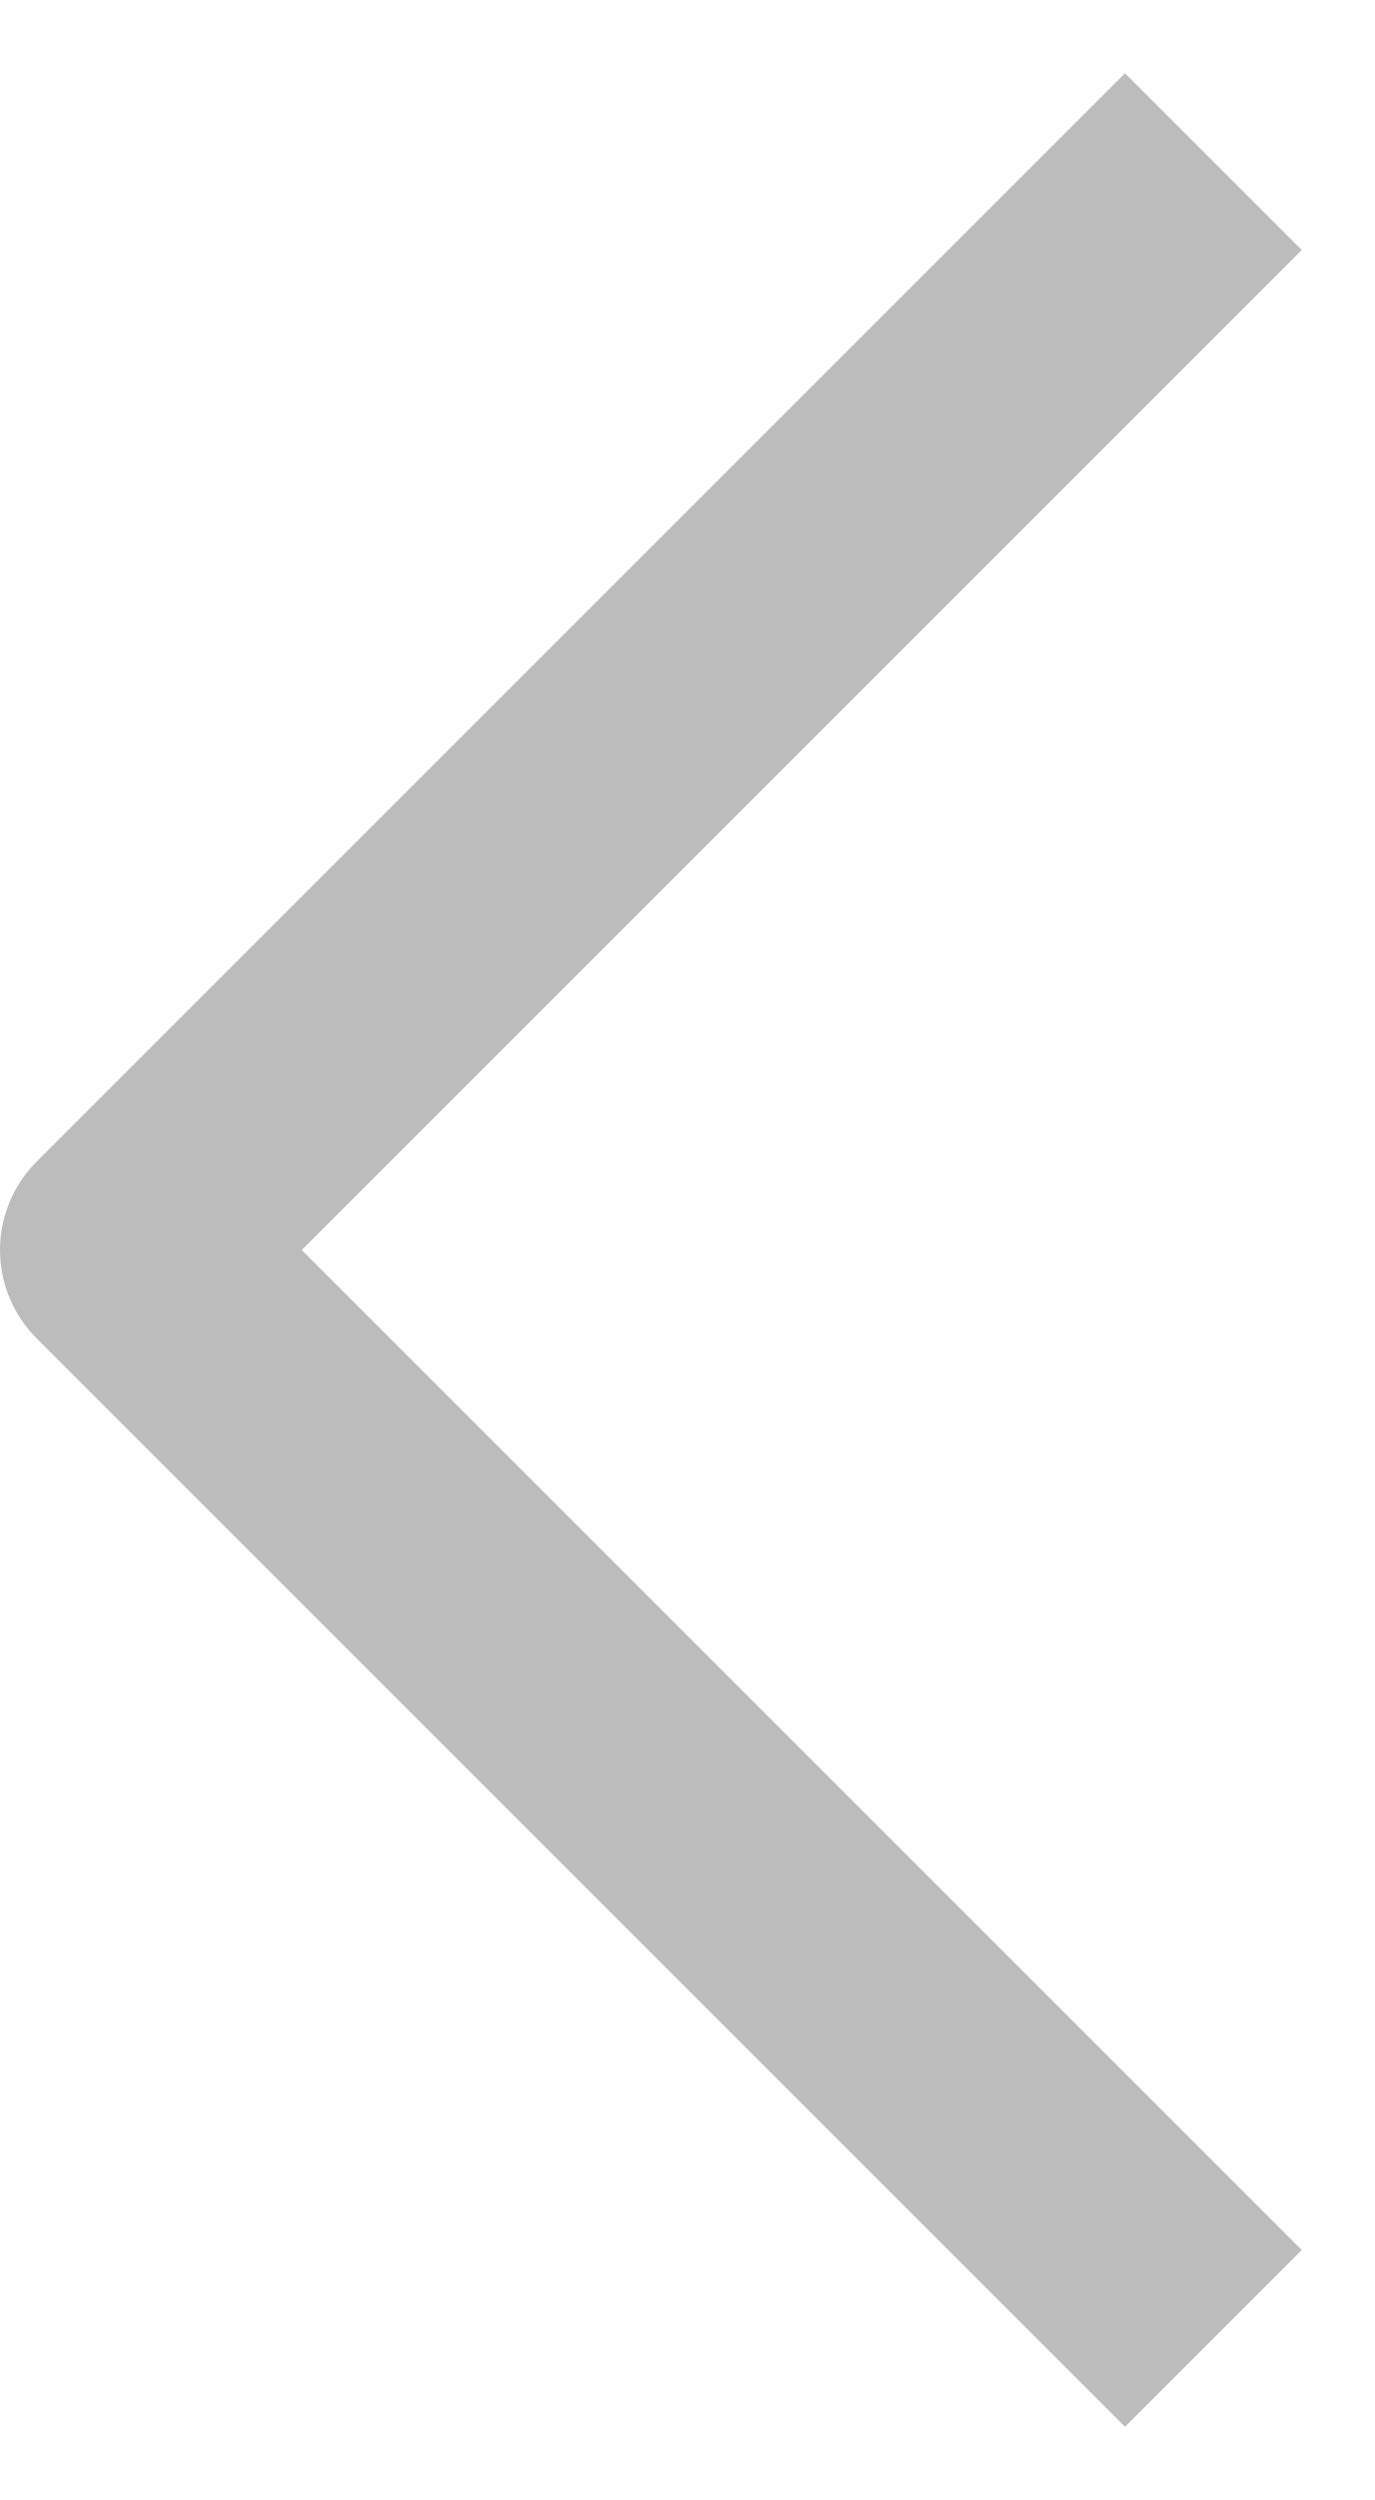
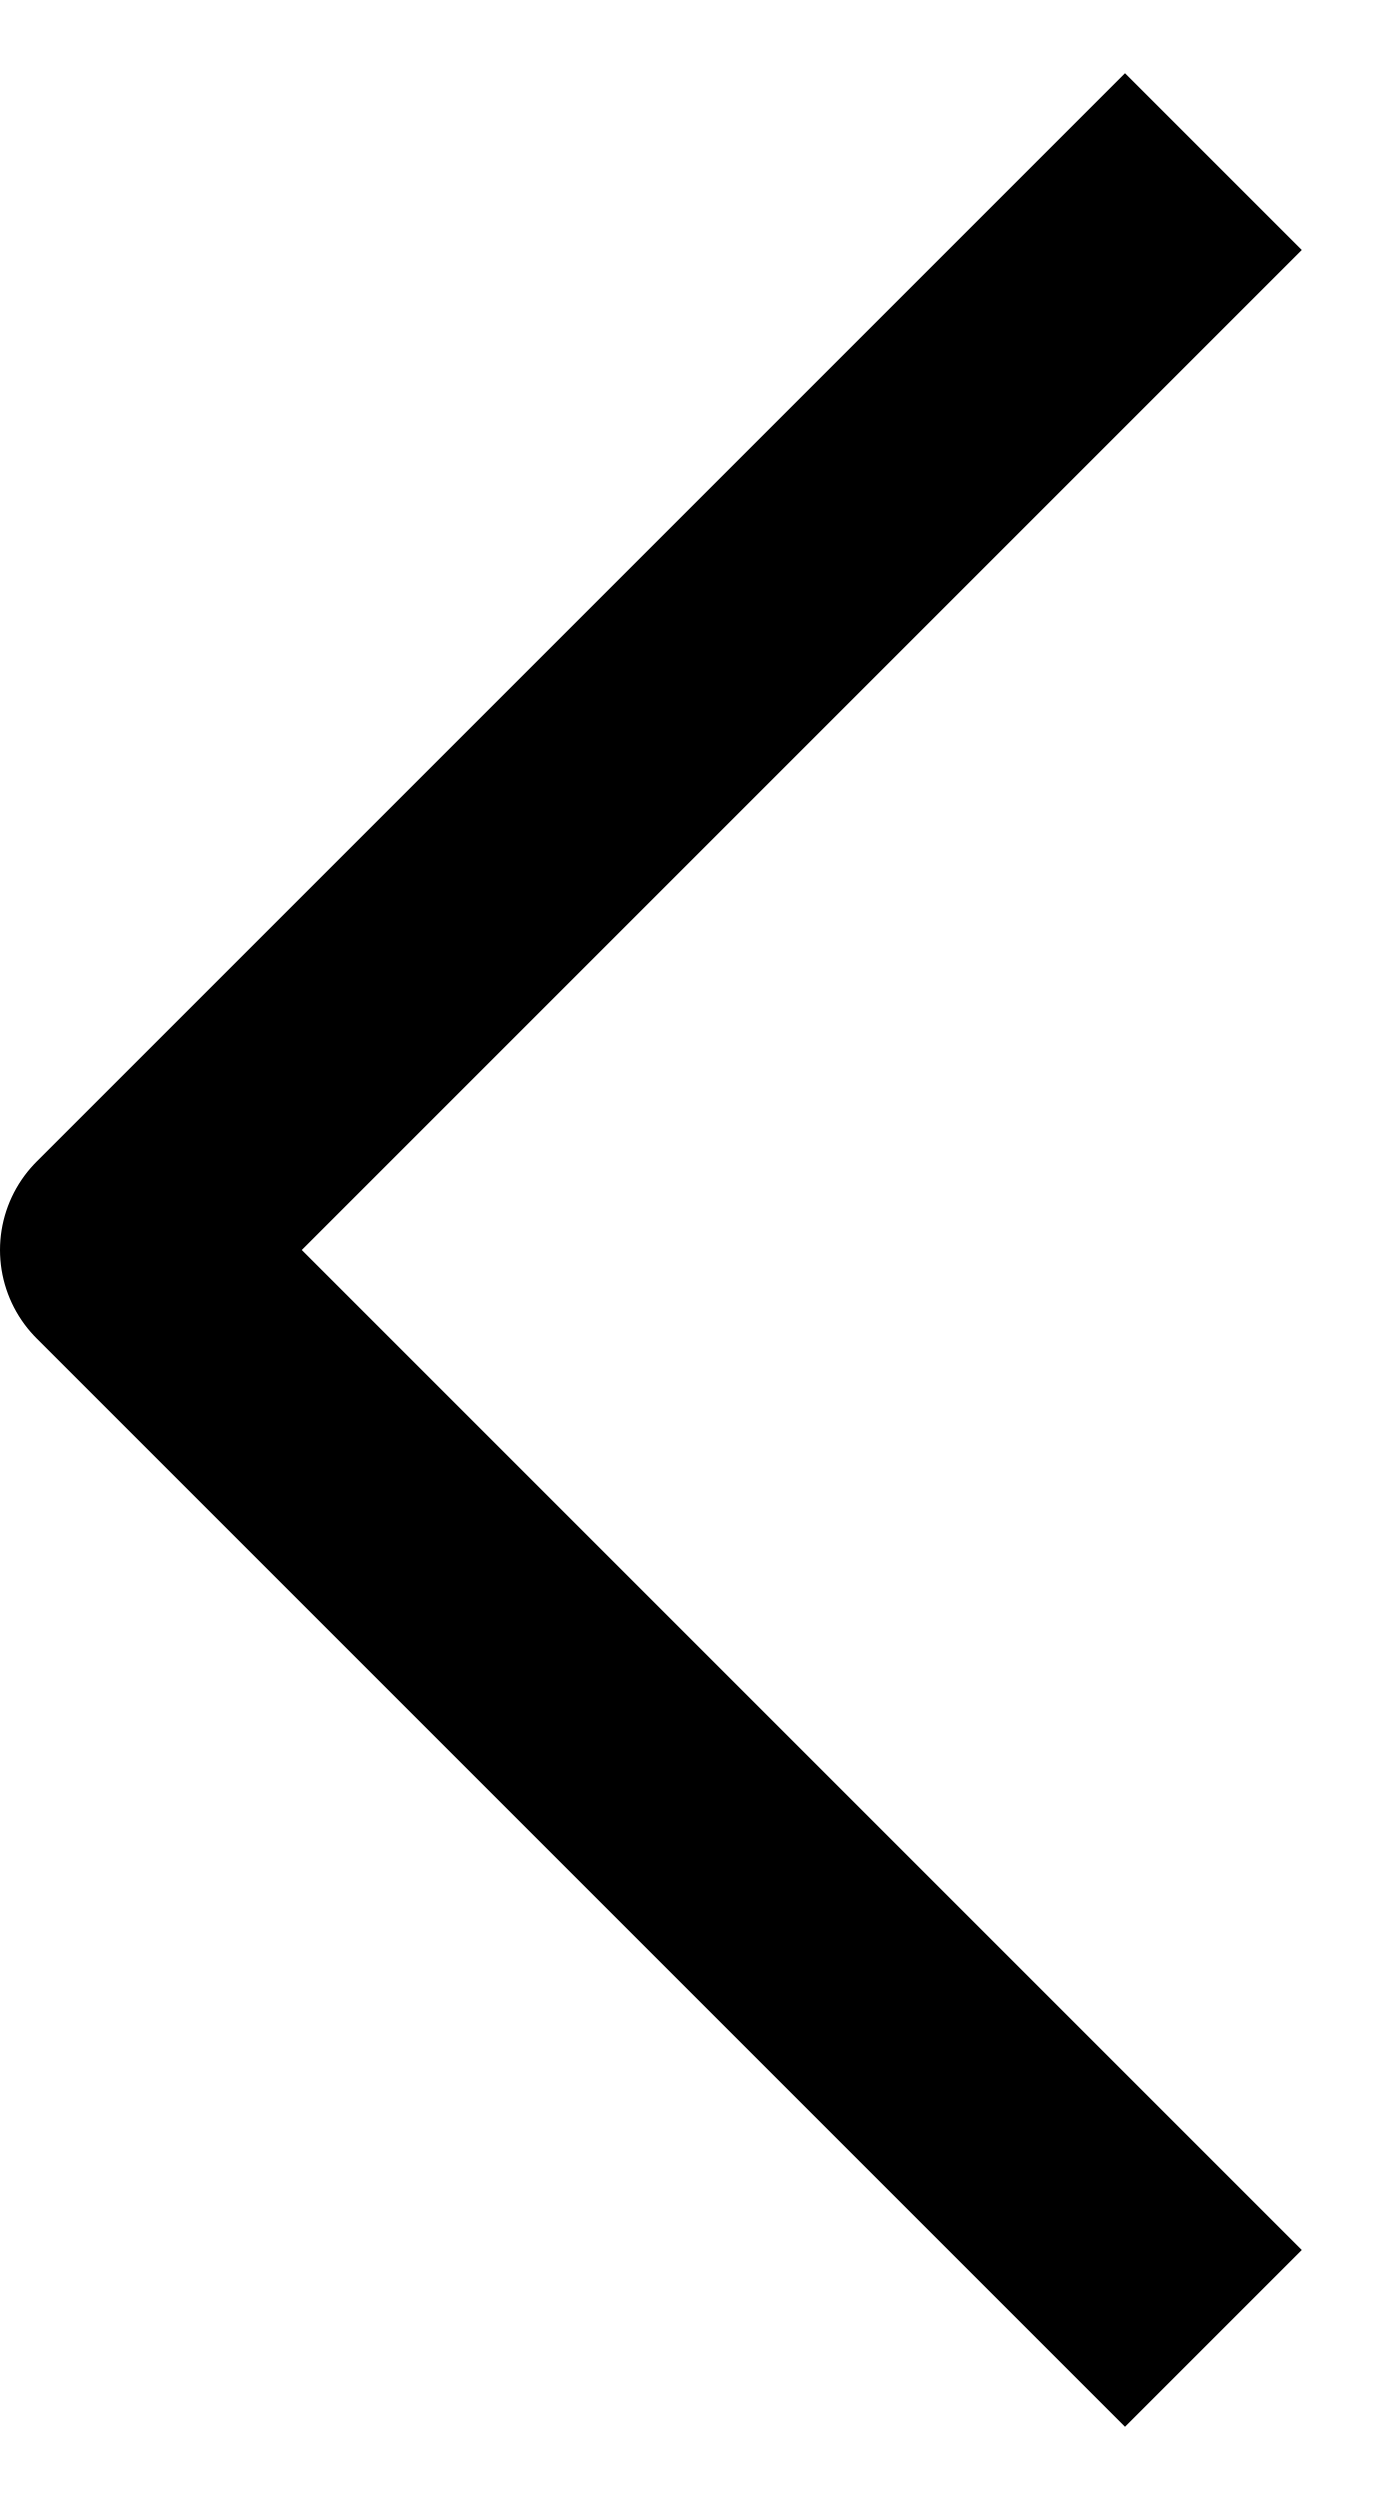
<svg xmlns="http://www.w3.org/2000/svg" width="11" height="20" viewBox="0 0 11 20" fill="none">
-   <path d="M9 18L1 10L9 2" stroke="#BCBCBC" stroke-width="2" stroke-linecap="square" stroke-linejoin="round" />
+   <path d="M9 18L1 10L9 2" stroke="currentColor" stroke-width="2" stroke-linecap="square" stroke-linejoin="round" />
</svg>
